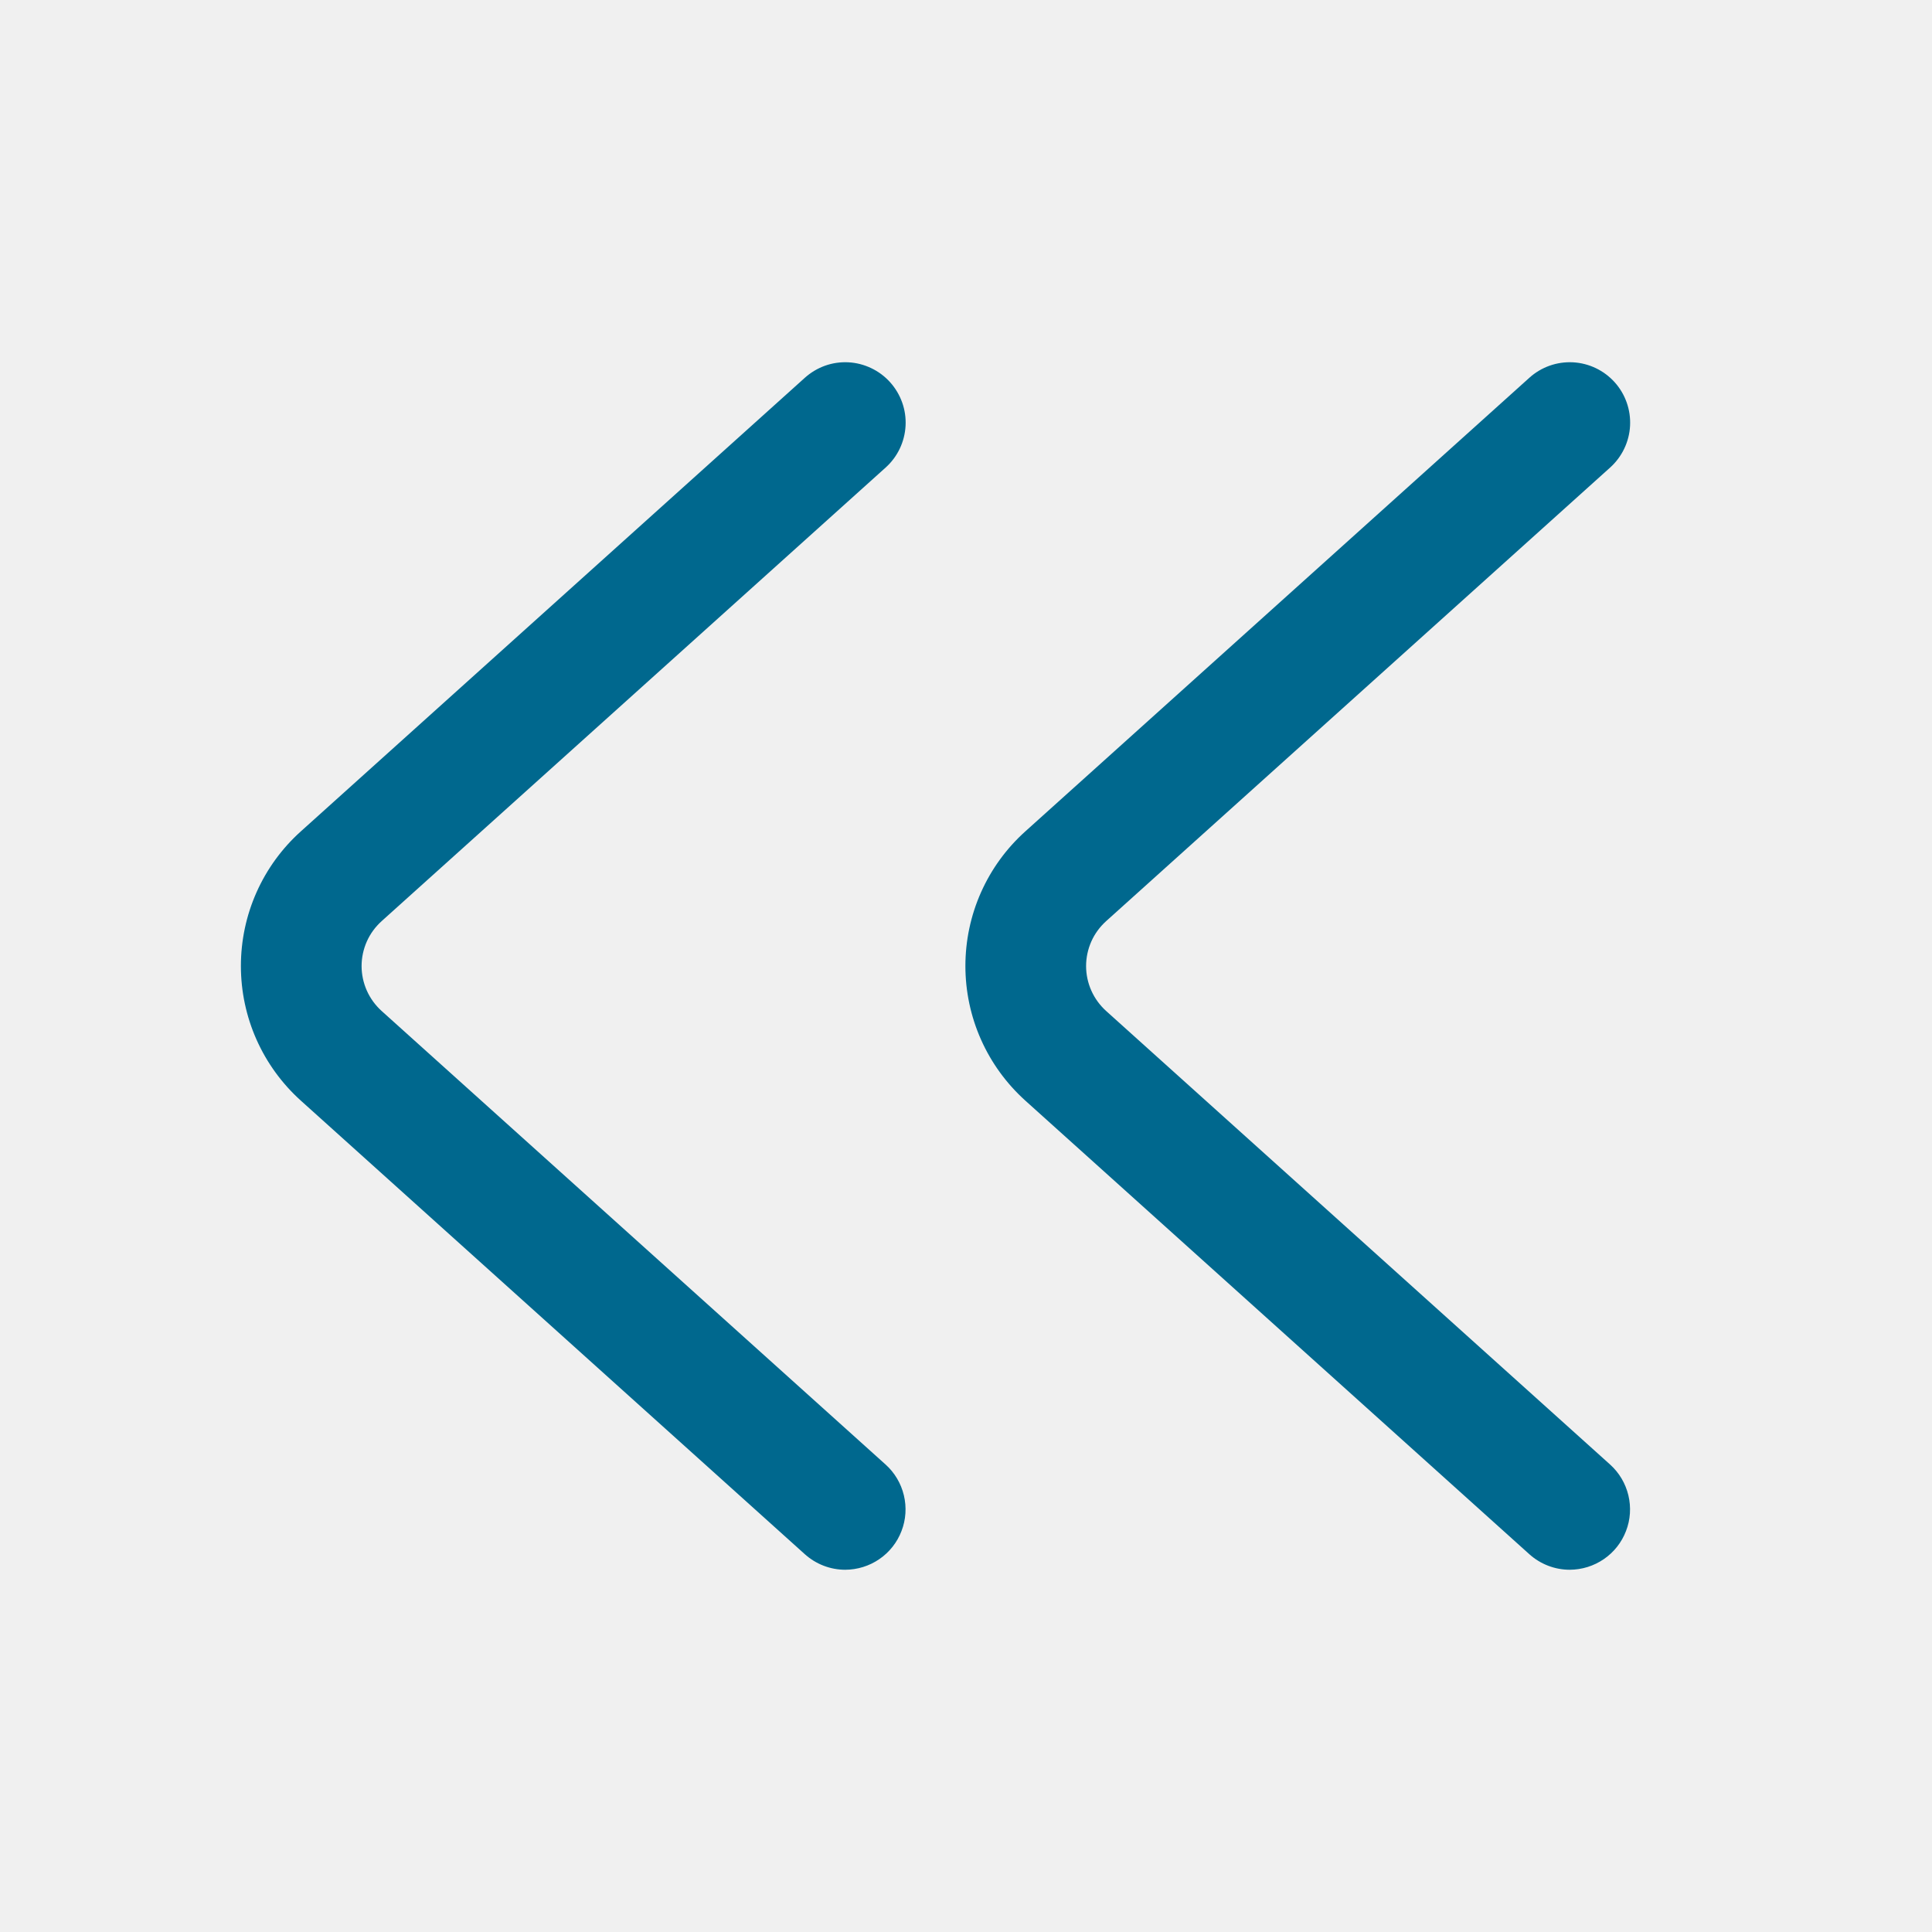
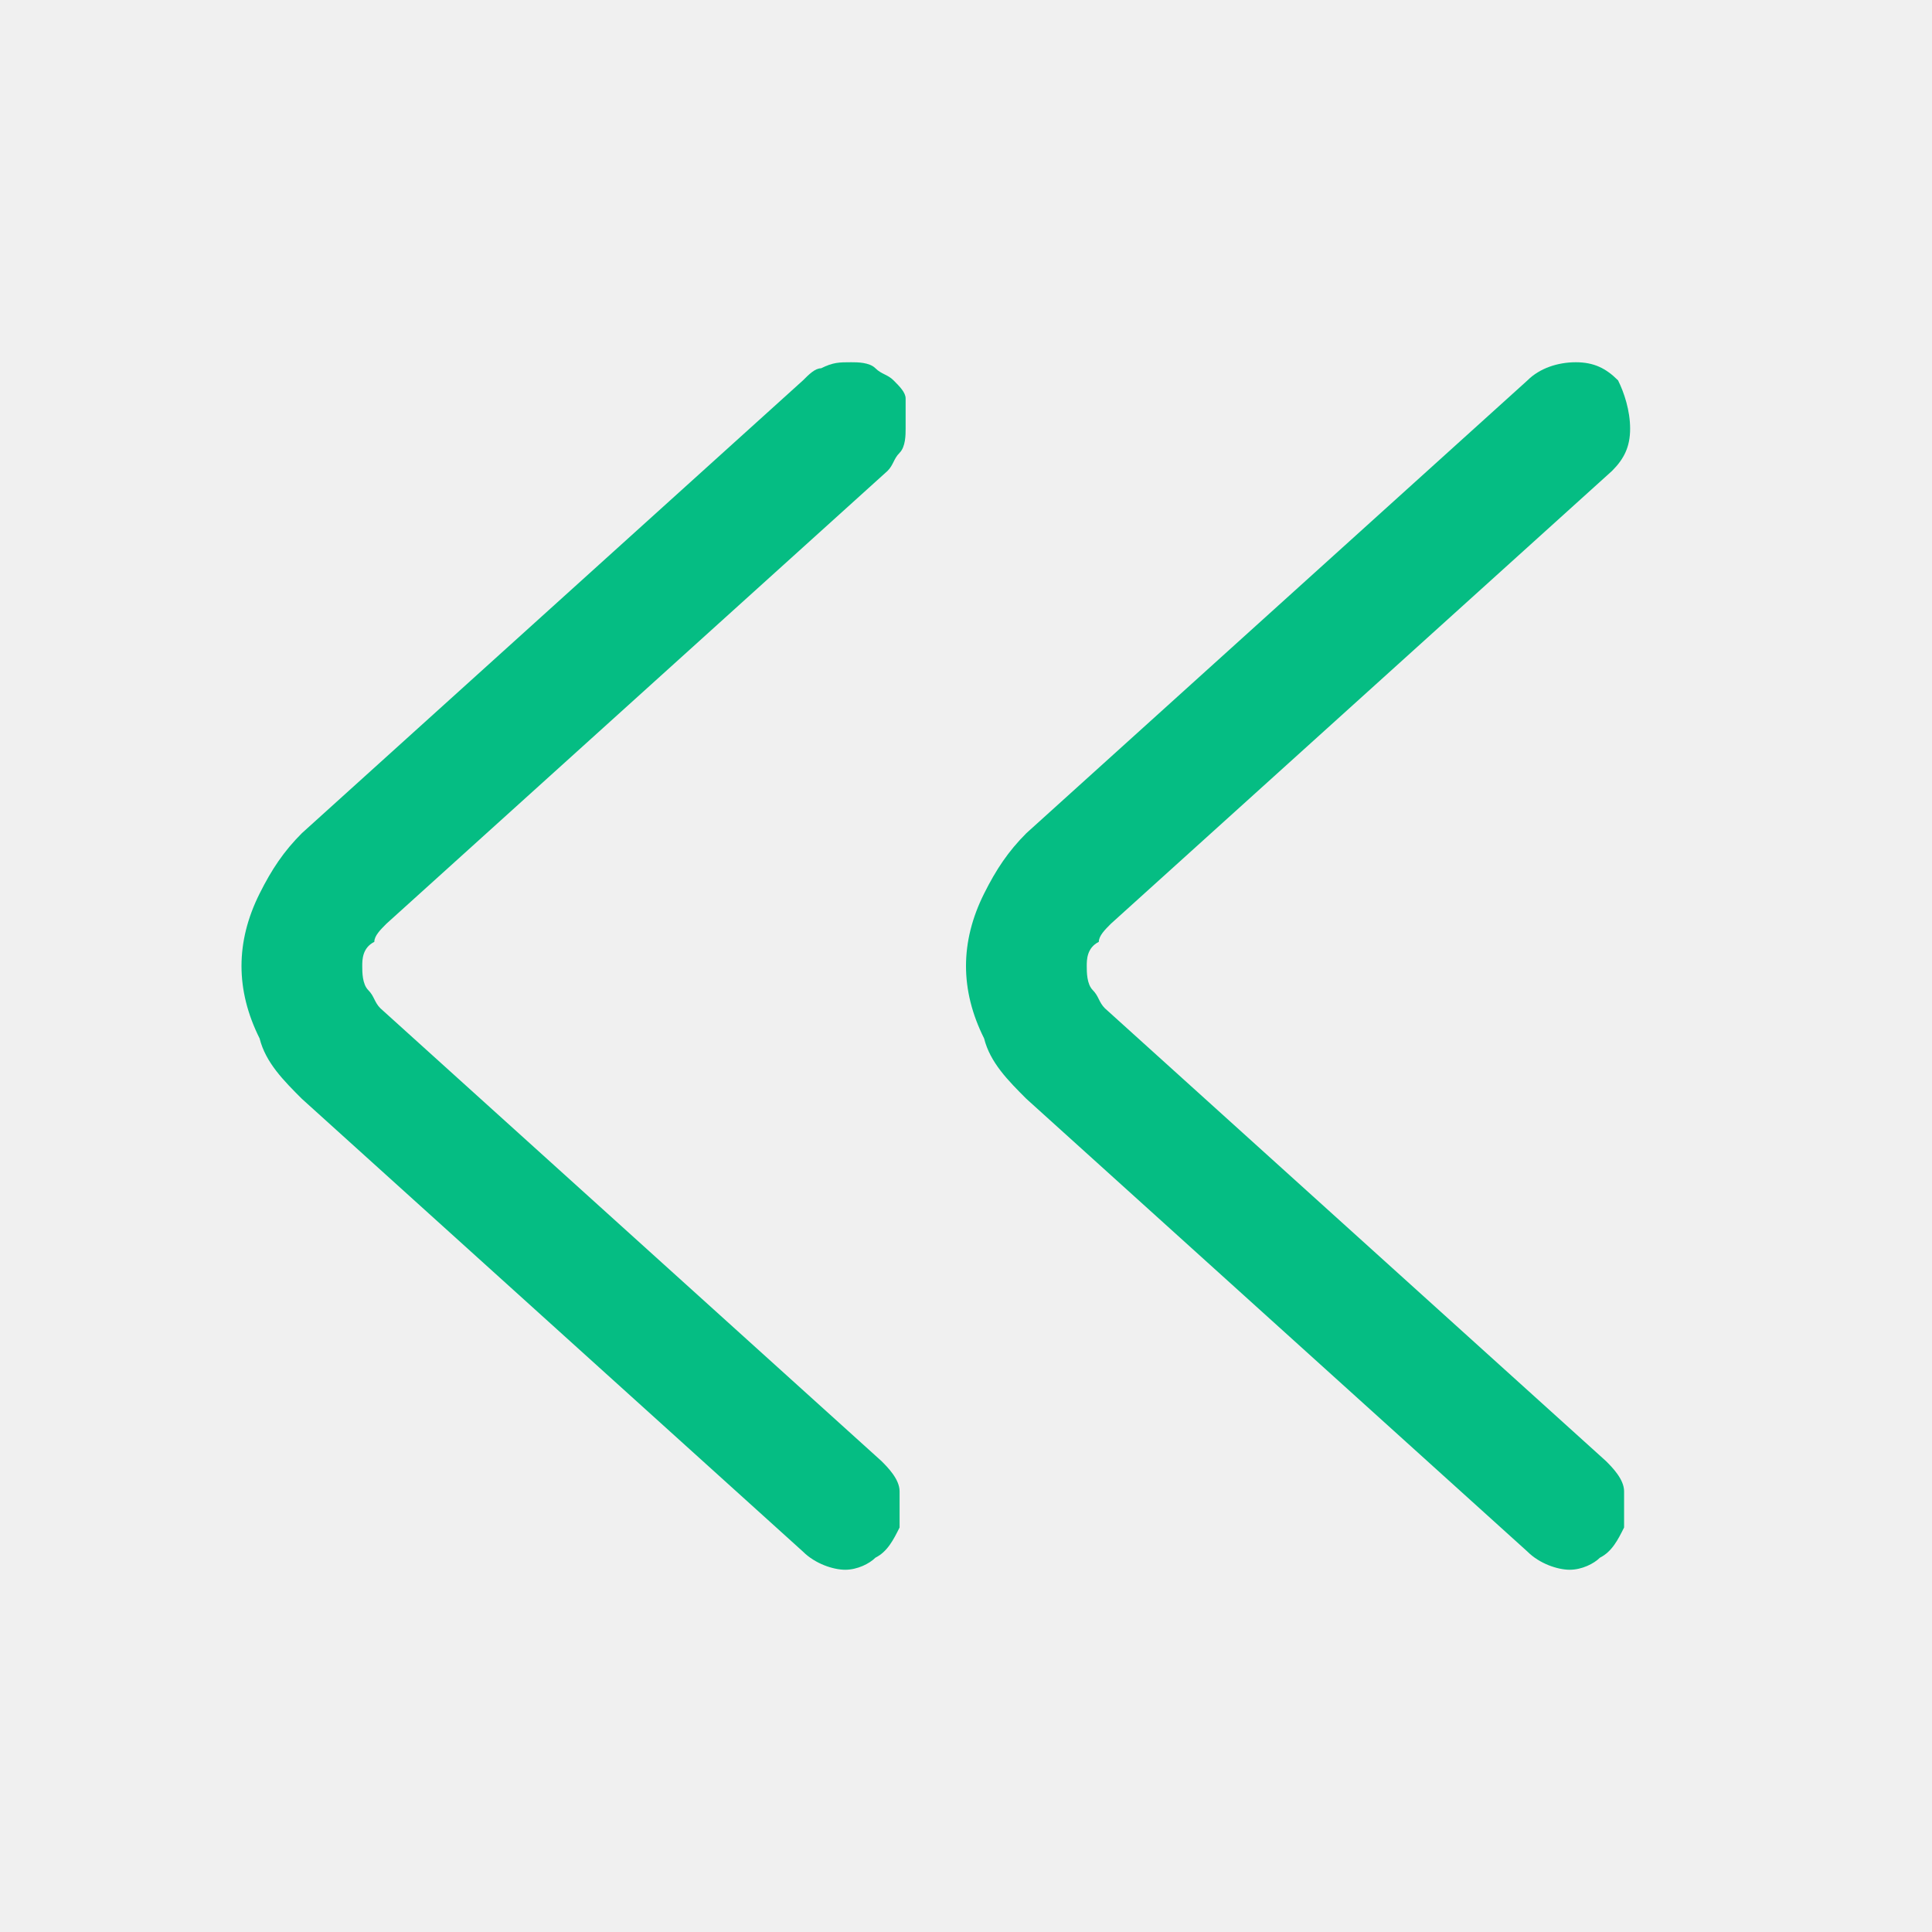
- <svg xmlns="http://www.w3.org/2000/svg" width="32" height="32" viewBox="0 0 32 32" fill="none">
-   <g clip-path="url(#clip0_51821_20908)">
-     <path d="M26 26C25.753 26 25.515 25.908 25.331 25.743L16.983 18.23C16.67 17.948 16.42 17.604 16.249 17.22C16.078 16.836 15.99 16.42 15.99 16C15.99 15.579 16.078 15.163 16.249 14.779C16.42 14.395 16.67 14.051 16.983 13.77L25.331 6.257C25.528 6.079 25.788 5.987 26.053 6.001C26.318 6.015 26.566 6.134 26.744 6.331C26.921 6.528 27.013 6.788 26.999 7.053C26.985 7.318 26.866 7.566 26.669 7.744L18.321 15.257C18.217 15.351 18.133 15.465 18.076 15.593C18.019 15.722 17.989 15.86 17.989 16.001C17.989 16.141 18.019 16.28 18.076 16.408C18.133 16.536 18.217 16.651 18.321 16.745L26.669 24.258C26.819 24.393 26.924 24.571 26.971 24.767C27.018 24.964 27.005 25.17 26.932 25.358C26.86 25.547 26.732 25.709 26.566 25.823C26.399 25.938 26.202 25.999 26 26Z" fill="#00688E" />
-     <path d="M14 26C13.753 26 13.515 25.908 13.331 25.743L4.983 18.23C4.67 17.948 4.42 17.604 4.249 17.22C4.078 16.836 3.99 16.42 3.99 16C3.99 15.579 4.078 15.163 4.249 14.779C4.42 14.395 4.67 14.051 4.983 13.77L13.331 6.257C13.429 6.169 13.543 6.101 13.666 6.057C13.79 6.013 13.921 5.994 14.053 6.001C14.184 6.008 14.312 6.041 14.431 6.098C14.549 6.154 14.656 6.234 14.743 6.331C14.831 6.429 14.899 6.543 14.943 6.667C14.987 6.79 15.006 6.922 14.999 7.053C14.992 7.184 14.959 7.313 14.903 7.431C14.846 7.55 14.767 7.656 14.669 7.744L6.321 15.257C6.217 15.351 6.133 15.465 6.076 15.593C6.019 15.722 5.989 15.86 5.989 16.001C5.989 16.141 6.019 16.28 6.076 16.408C6.133 16.536 6.217 16.651 6.321 16.745L14.669 24.258C14.819 24.393 14.924 24.571 14.971 24.767C15.018 24.964 15.005 25.17 14.932 25.358C14.86 25.547 14.732 25.709 14.566 25.823C14.399 25.938 14.202 25.999 14 26Z" fill="#00688E" />
+ <svg xmlns="http://www.w3.org/2000/svg" xmlns:xlink="http://www.w3.org/1999/xlink" version="1.1" id="Layer_1" x="0px" y="0px" viewBox="0 0 32 32" style="enable-background:new 0 0 32 32;" xml:space="preserve">
+   <style type="text/css">
+ 	.st0{clip-path:url(#SVGID_2_);}
+ 	.st1{fill:#05BD83;}
+ </style>
+   <g>
+     <defs>
+       <rect id="SVGID_1_" width="32" height="32" />
+     </defs>
+     <clipPath id="SVGID_2_">
+       <use xlink:href="#SVGID_1_" style="overflow:visible;" />
+     </clipPath>
+     <g class="st0">
+       <path class="st1" d="M26,26c-0.2,0-0.5-0.1-0.7-0.3L17,18.2c-0.3-0.3-0.6-0.6-0.7-1C16.1,16.8,16,16.4,16,16    c0-0.4,0.1-0.8,0.3-1.2c0.2-0.4,0.4-0.7,0.7-1l8.3-7.5C25.5,6.1,25.8,6,26.1,6s0.5,0.1,0.7,0.3C26.9,6.5,27,6.8,27,7.1    c0,0.3-0.1,0.5-0.3,0.7l-8.3,7.5c-0.1,0.1-0.2,0.2-0.2,0.3C18,15.7,18,15.9,18,16c0,0.1,0,0.3,0.1,0.4c0.1,0.1,0.1,0.2,0.2,0.3    l8.3,7.5c0.1,0.1,0.3,0.3,0.3,0.5c0,0.2,0,0.4,0,0.6c-0.1,0.2-0.2,0.4-0.4,0.5C26.4,25.9,26.2,26,26,26z" />
+       <path class="st1" d="M14,26c-0.2,0-0.5-0.1-0.7-0.3L5,18.2c-0.3-0.3-0.6-0.6-0.7-1C4.1,16.8,4,16.4,4,16c0-0.4,0.1-0.8,0.3-1.2    c0.2-0.4,0.4-0.7,0.7-1l8.3-7.5c0.1-0.1,0.2-0.2,0.3-0.2C13.8,6,13.9,6,14.1,6c0.1,0,0.3,0,0.4,0.1c0.1,0.1,0.2,0.1,0.3,0.2    c0.1,0.1,0.2,0.2,0.2,0.3C15,6.8,15,6.9,15,7.1c0,0.1,0,0.3-0.1,0.4c-0.1,0.1-0.1,0.2-0.2,0.3l-8.3,7.5c-0.1,0.1-0.2,0.2-0.2,0.3    C6,15.7,6,15.9,6,16c0,0.1,0,0.3,0.1,0.4c0.1,0.1,0.1,0.2,0.2,0.3l8.3,7.5c0.1,0.1,0.3,0.3,0.3,0.5c0,0.2,0,0.4,0,0.6    c-0.1,0.2-0.2,0.4-0.4,0.5C14.4,25.9,14.2,26,14,26z" />
+     </g>
  </g>
-   <defs>
-     <clipPath id="clip0_51821_20908">
-       <rect width="32" height="32" fill="white" />
-     </clipPath>
-   </defs>
</svg>
